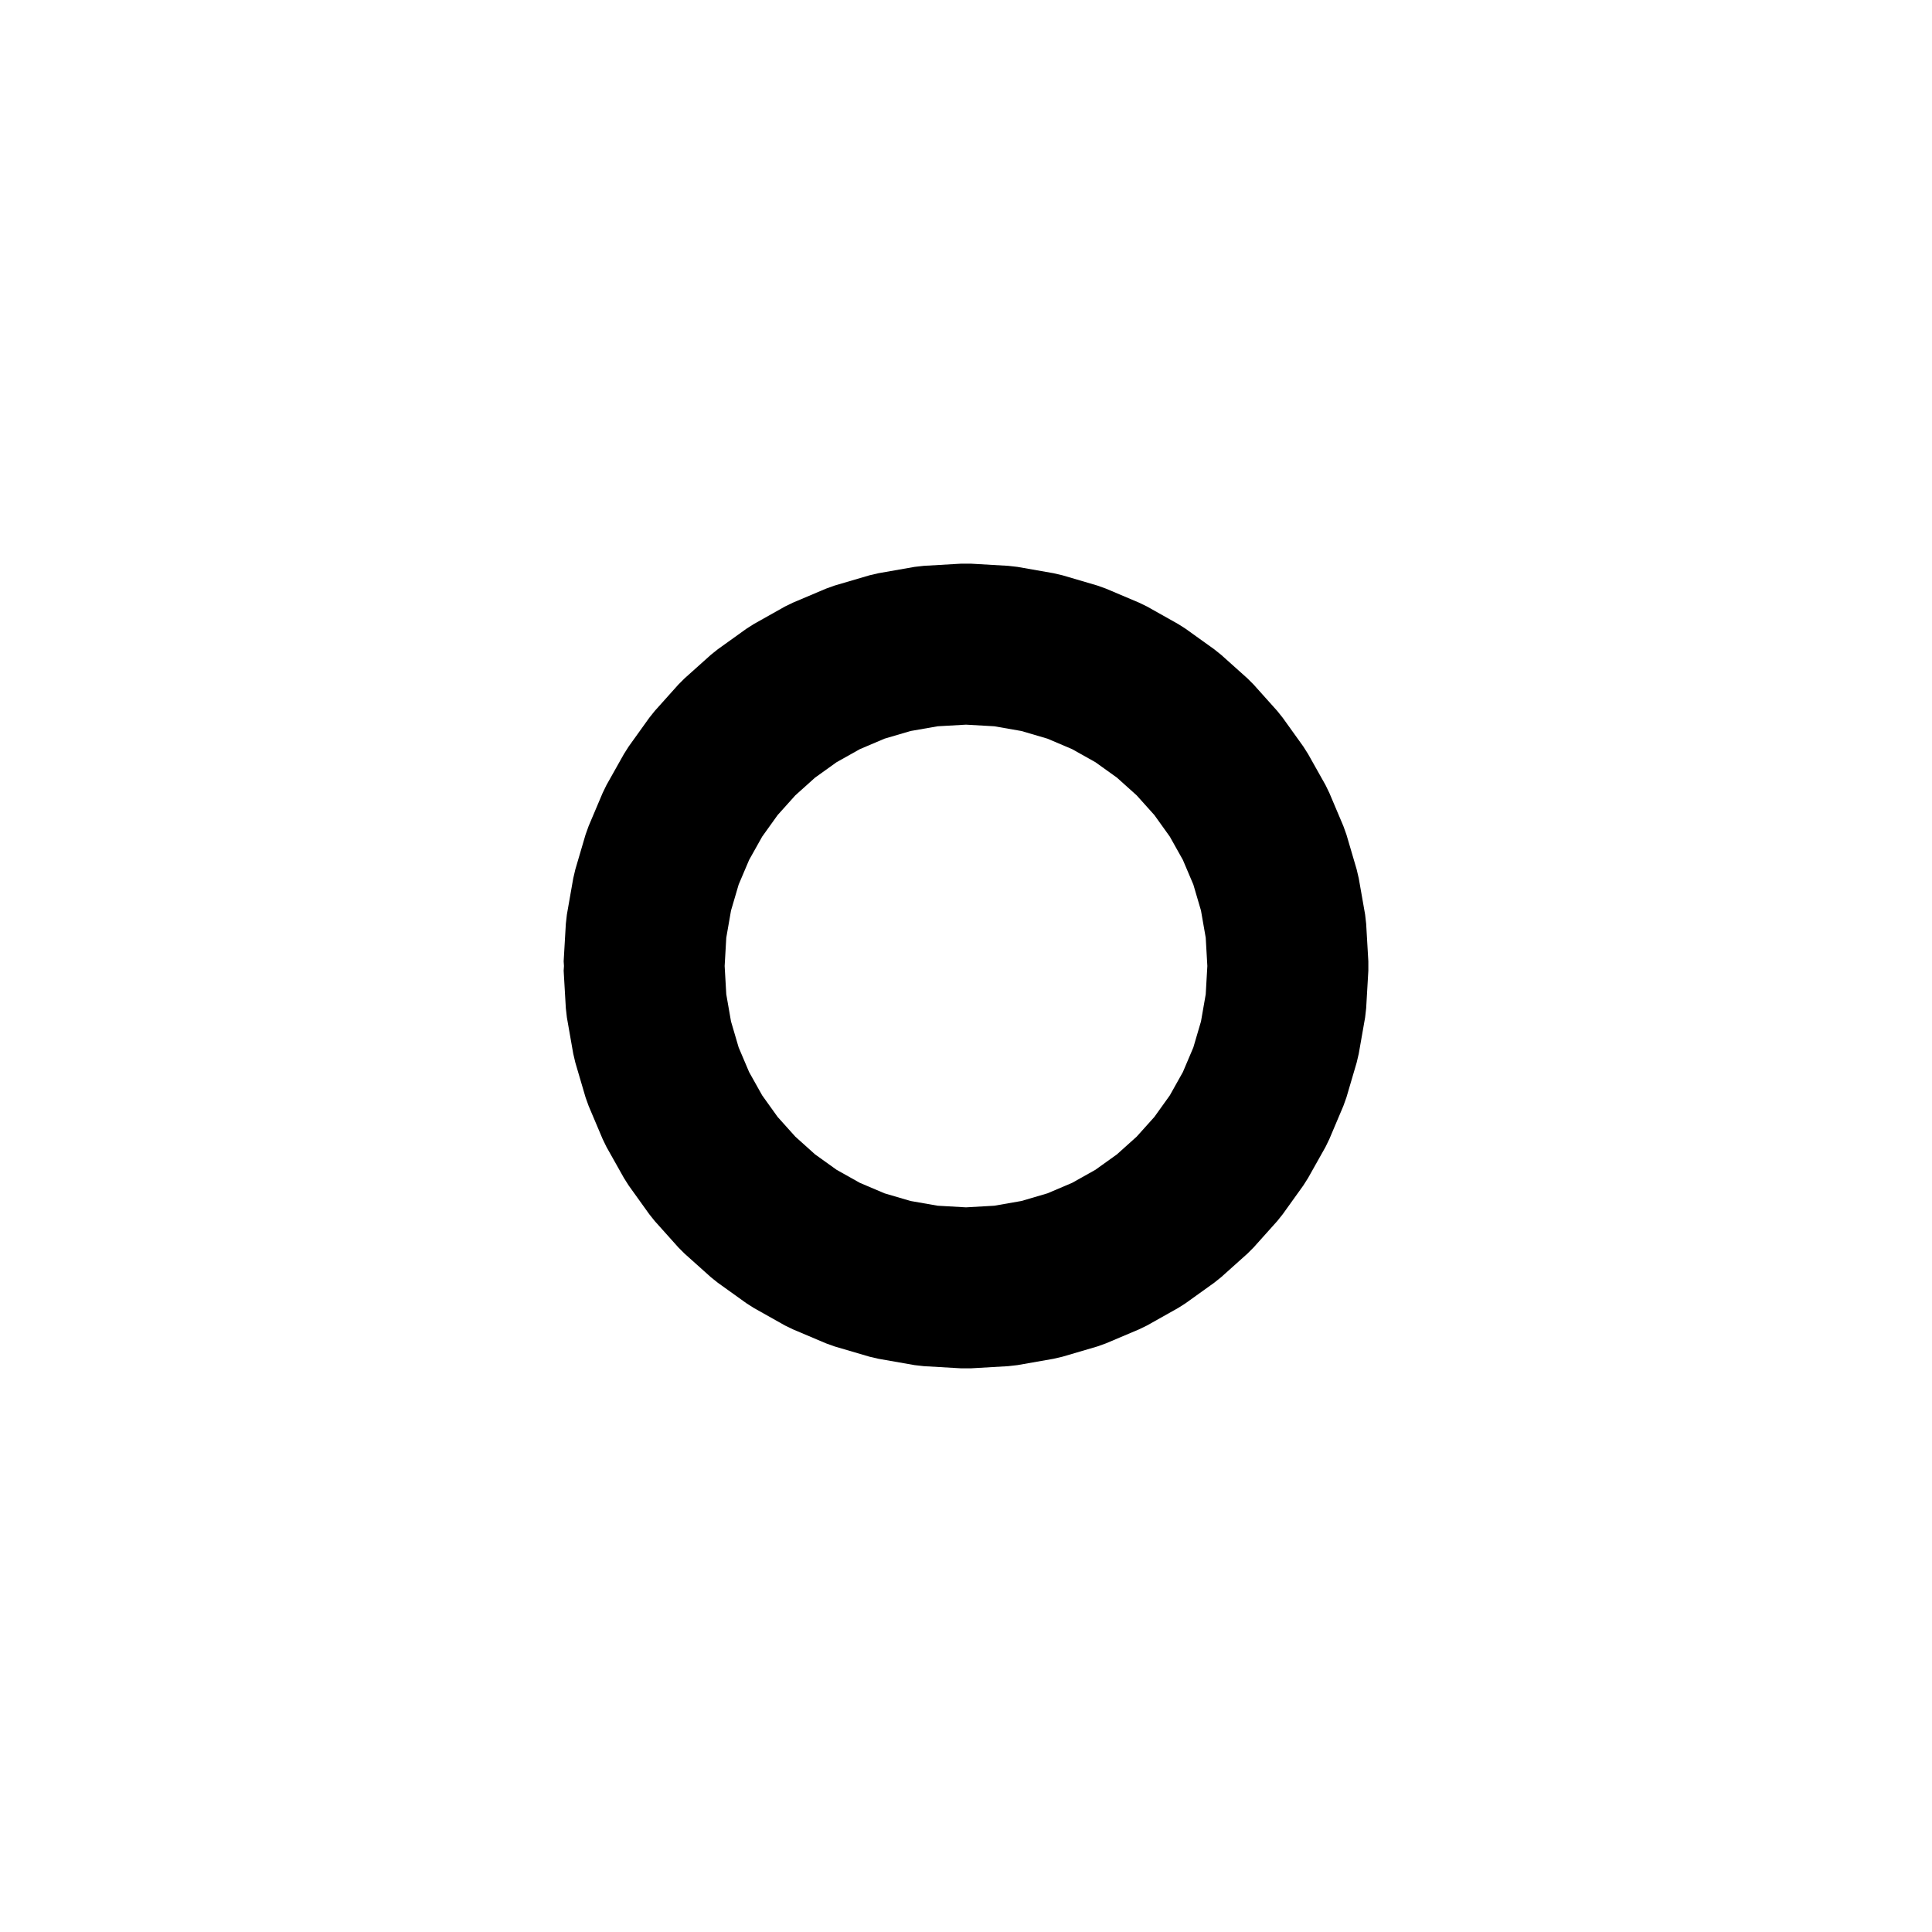
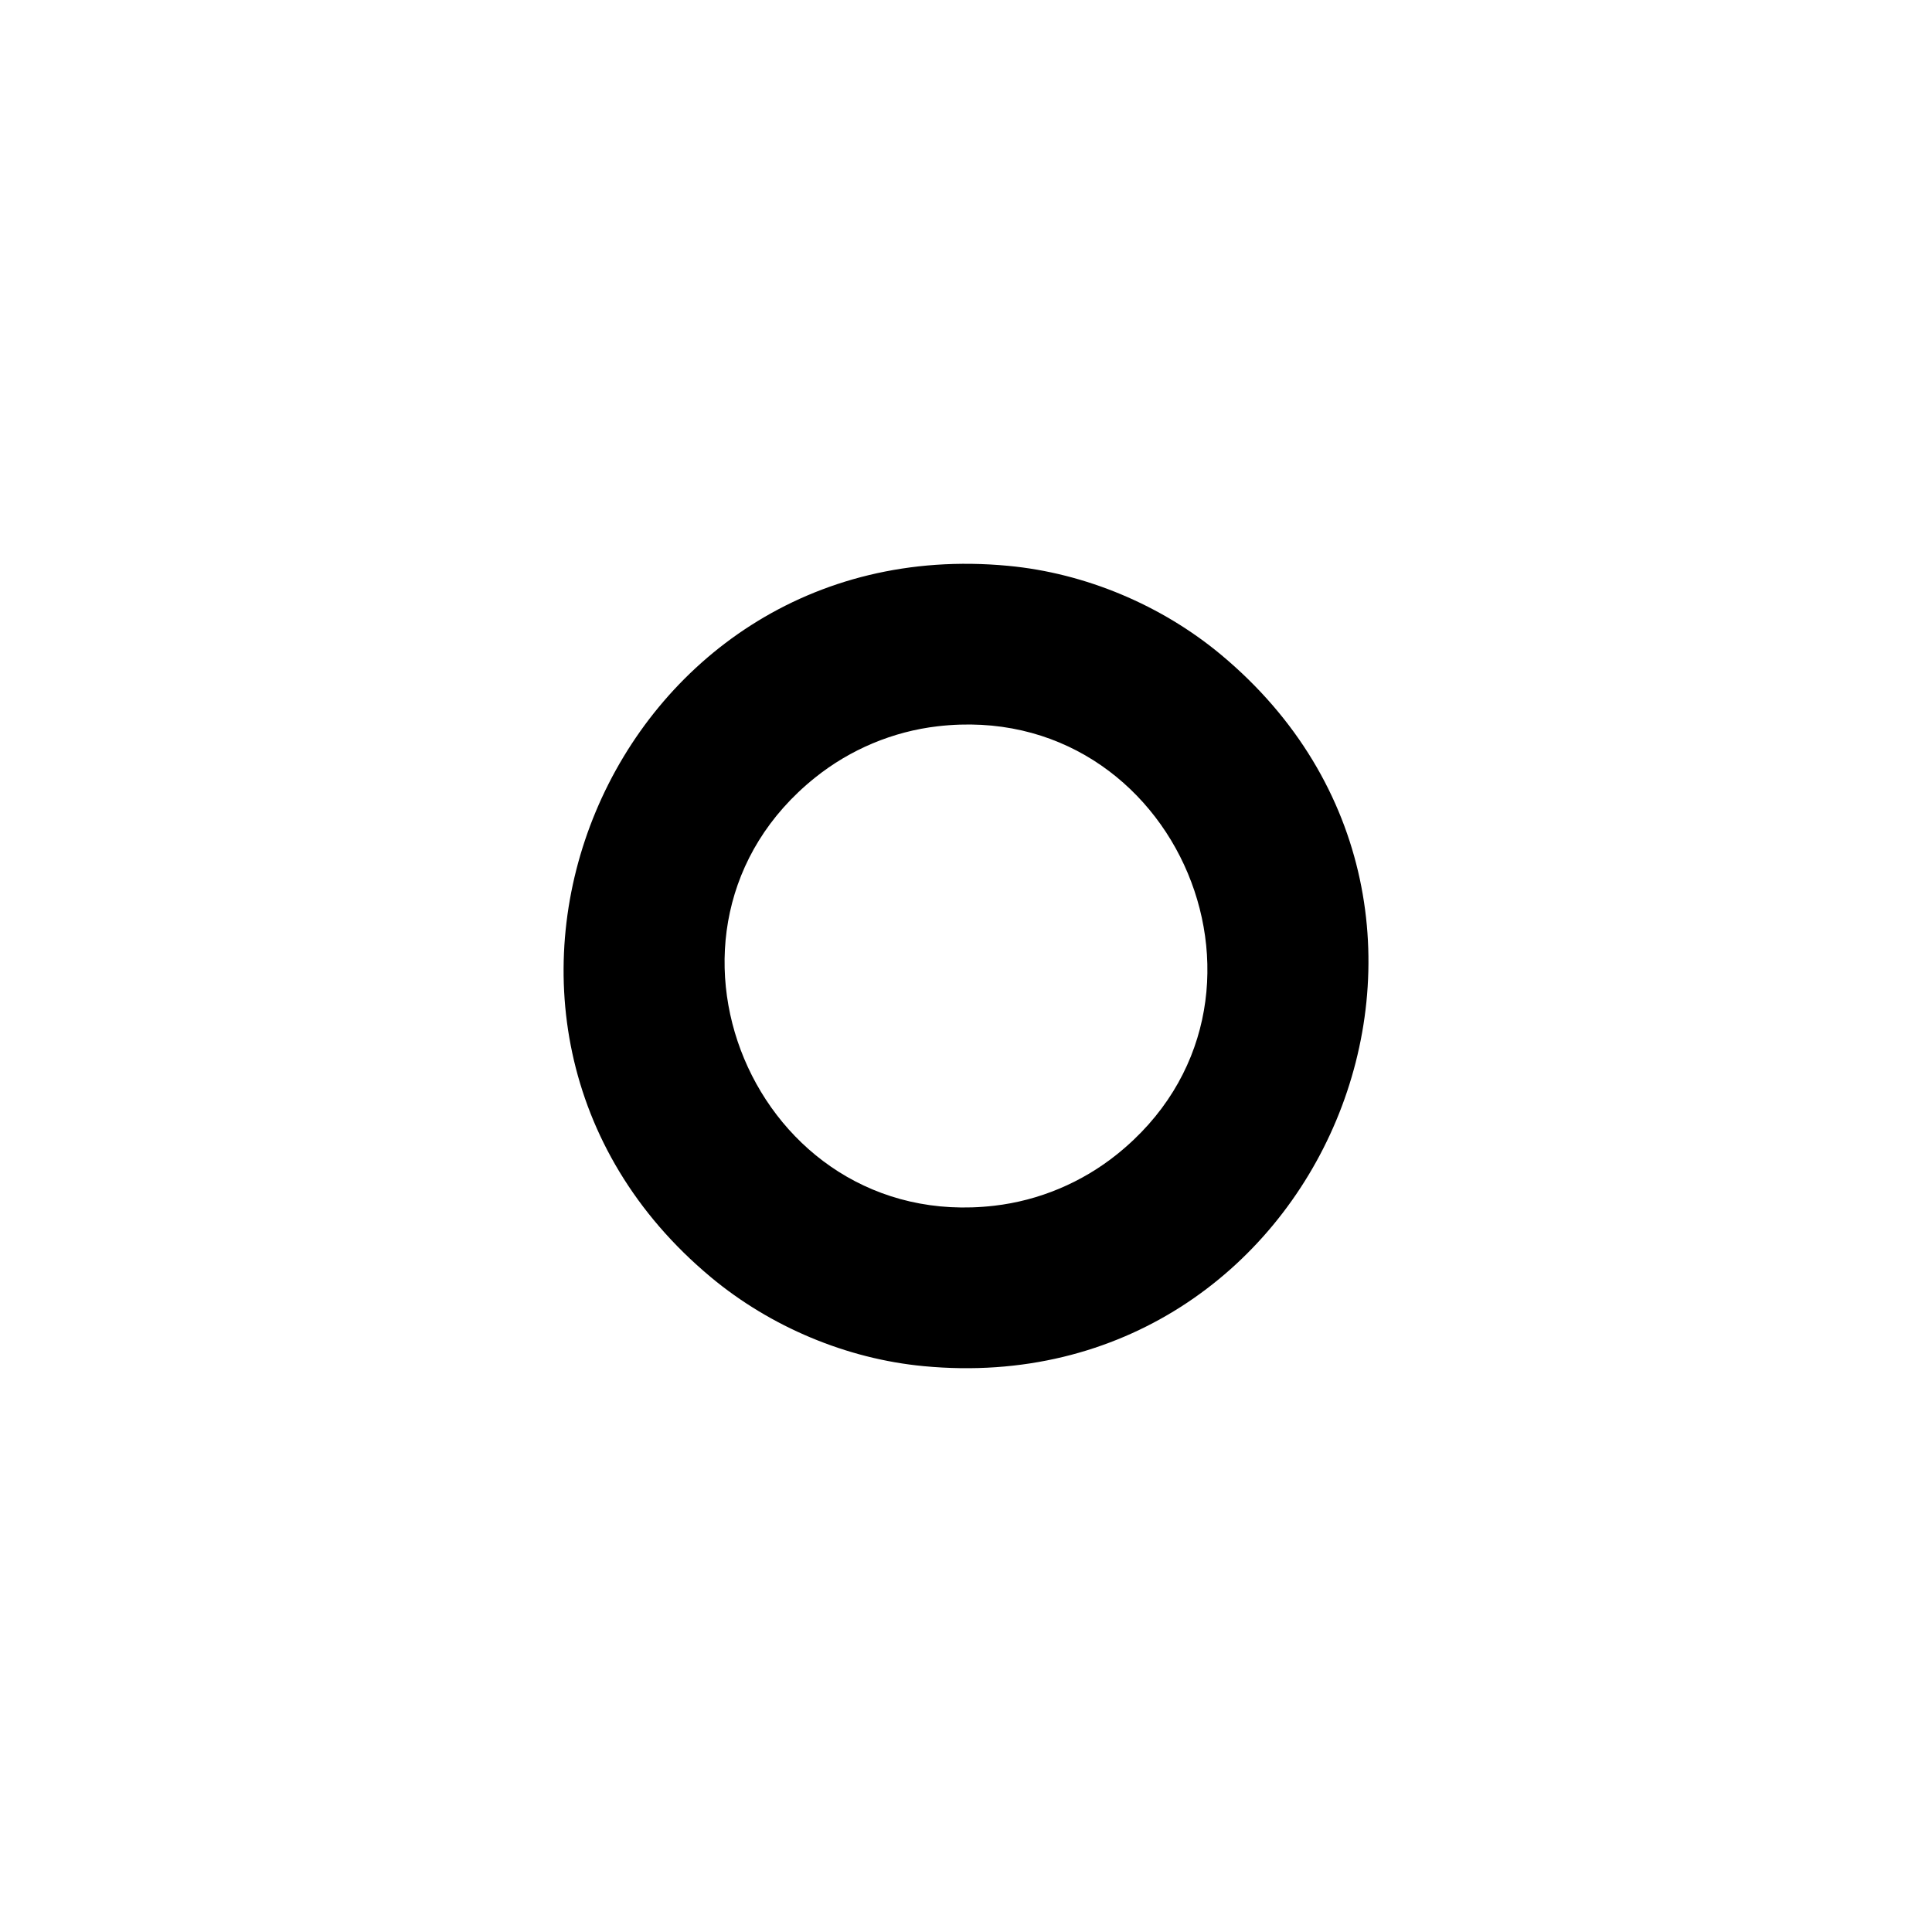
<svg xmlns="http://www.w3.org/2000/svg" width="24" height="24" viewBox="0 0 24 24" fill="currentColor">
-   <path d="     M13.2 16.853L13.089 16.879L12.917 15.894Z     M15.169 15.866L15.084 15.934L14.502 15.121Z     M15.573 15.496L15.496 15.573L14.828 14.828Z     M15.934 15.084L15.866 15.169L15.121 14.502Z     M16.879 13.089L16.853 13.2L15.894 12.917Z     M13.2 7.147L13.632 7.274L13.738 7.312L14.149 7.486L13.759 8.407L14.149 7.486L14.248 7.534L14.634 7.751L14.727 7.81L15.084 8.066L15.169 8.134L15.496 8.427L15.573 8.504L14.828 9.172L15.573 8.504L15.866 8.831L15.934 8.916L16.19 9.273L16.249 9.366L16.466 9.752L16.514 9.851L15.593 10.241L16.514 9.851L16.688 10.262L15.767 10.651L16.688 10.262L16.726 10.368L16.853 10.8L15.894 11.083L16.853 10.8L16.879 10.911L16.958 11.361L16.971 11.476L15.973 11.534L16.971 11.476L16.998 11.942V12.058L16.971 12.524L15.973 12.466L16.971 12.524L16.958 12.639L16.879 13.089L15.894 12.917L16.853 13.2L16.726 13.632L16.688 13.738L15.767 13.349L16.688 13.738L16.514 14.149L15.593 13.759L16.514 14.149L16.466 14.248L16.249 14.634L16.19 14.727L15.934 15.084L15.121 14.502L15.866 15.169L15.573 15.496L14.828 14.828L15.496 15.573L15.169 15.866L14.502 15.121L15.084 15.934L14.727 16.19L14.634 16.249L14.248 16.466L14.149 16.514L13.759 15.593L14.149 16.514L13.738 16.688L13.632 16.726L13.2 16.853L12.917 15.894L13.089 16.879L12.639 16.958L12.524 16.971L12.466 15.973L12.524 16.971L12.058 16.998H11.942L11.476 16.971L11.534 15.973L11.476 16.971L11.361 16.958L10.911 16.879L10.8 16.853L10.368 16.726L10.262 16.688L9.851 16.514L10.241 15.593L9.851 16.514L9.752 16.466L9.366 16.249L9.273 16.19L8.916 15.934L8.831 15.866L8.504 15.573L8.427 15.496L8.134 15.169L8.879 14.502L8.134 15.169L8.066 15.084L7.81 14.727L7.751 14.634L7.534 14.248L7.486 14.149L8.407 13.759L7.486 14.149L7.312 13.738L8.233 13.349L7.312 13.738L7.274 13.632L7.147 13.2L7.875 12.985L7.147 13.2L7.121 13.089L7.042 12.639L7.029 12.524L7.002 12.058L7.006 12L7.002 11.942L7.029 11.476L7.042 11.361L7.121 10.911L7.147 10.8L7.875 11.015L7.147 10.8L7.274 10.368L7.312 10.262L8.233 10.651L7.312 10.262L7.486 9.851L8.407 10.241L7.486 9.851L7.534 9.752L7.751 9.366L7.81 9.273L8.066 8.916L8.134 8.831L8.427 8.504L9.172 9.172L8.427 8.504L8.504 8.427L8.831 8.134L8.916 8.066L9.273 7.81L9.366 7.751L9.752 7.534L9.851 7.486L10.241 8.407L9.851 7.486L10.262 7.312L10.368 7.274L10.8 7.147L11.083 8.106L10.8 7.147L10.911 7.121L11.361 7.042L11.476 7.029L11.942 7.002H12.058L12.524 7.029L12.639 7.042L13.089 7.121L13.2 7.147L12.917 8.106Z     M10.914 16.466L11.083 15.894Z     M9.498 15.121L9.162 15.496L9.498 15.121Z     M8.791 15.169L9.172 14.828L8.909 15.121L9.172 14.828Z     M11.649 9.022L11.311 9.081L10.988 9.176L10.682 9.306L10.393 9.468L10.125 9.66L9.88 9.88L9.66 10.125L9.468 10.393L9.306 10.682L9.176 10.988L9.081 11.311L9.022 11.649L9.002 12L9.022 12.351L9.081 12.689L9.176 13.012L9.306 13.318L9.468 13.607L9.66 13.875L9.88 14.12L10.125 14.34L10.393 14.532L10.682 14.694L10.988 14.824L11.311 14.919L11.649 14.978L12 14.998L12.351 14.978L12.689 14.919L13.012 14.824L13.318 14.694L13.607 14.532L13.875 14.34L14.12 14.12L14.34 13.875L14.532 13.607L14.694 13.318L14.824 13.012L14.919 12.689L14.978 12.351L14.998 12L14.978 11.649L14.919 11.311L14.824 10.988L14.694 10.682L14.532 10.393L14.34 10.125L14.12 9.88L13.875 9.66L13.607 9.468L13.318 9.306L13.012 9.176L12.689 9.081L12.351 9.022L12 9.002Z" />
+   <path d="     M11.476 16.971C10.517 16.881 9.57 16.482 8.831 15.866C5.027 12.695 7.589 6.561 12.524 7.029C13.483 7.119 14.43 7.518 15.169 8.134C18.977 11.308 16.406 17.439 11.476 16.971Z     M11.649 9.022C11.093 9.086 10.561 9.31 10.125 9.66C7.786 11.536 9.374 15.323 12.351 14.978C12.907 14.914 13.439 14.69 13.875 14.34C16.214 12.464 14.626 8.677 11.649 9.022Z" />
</svg>
